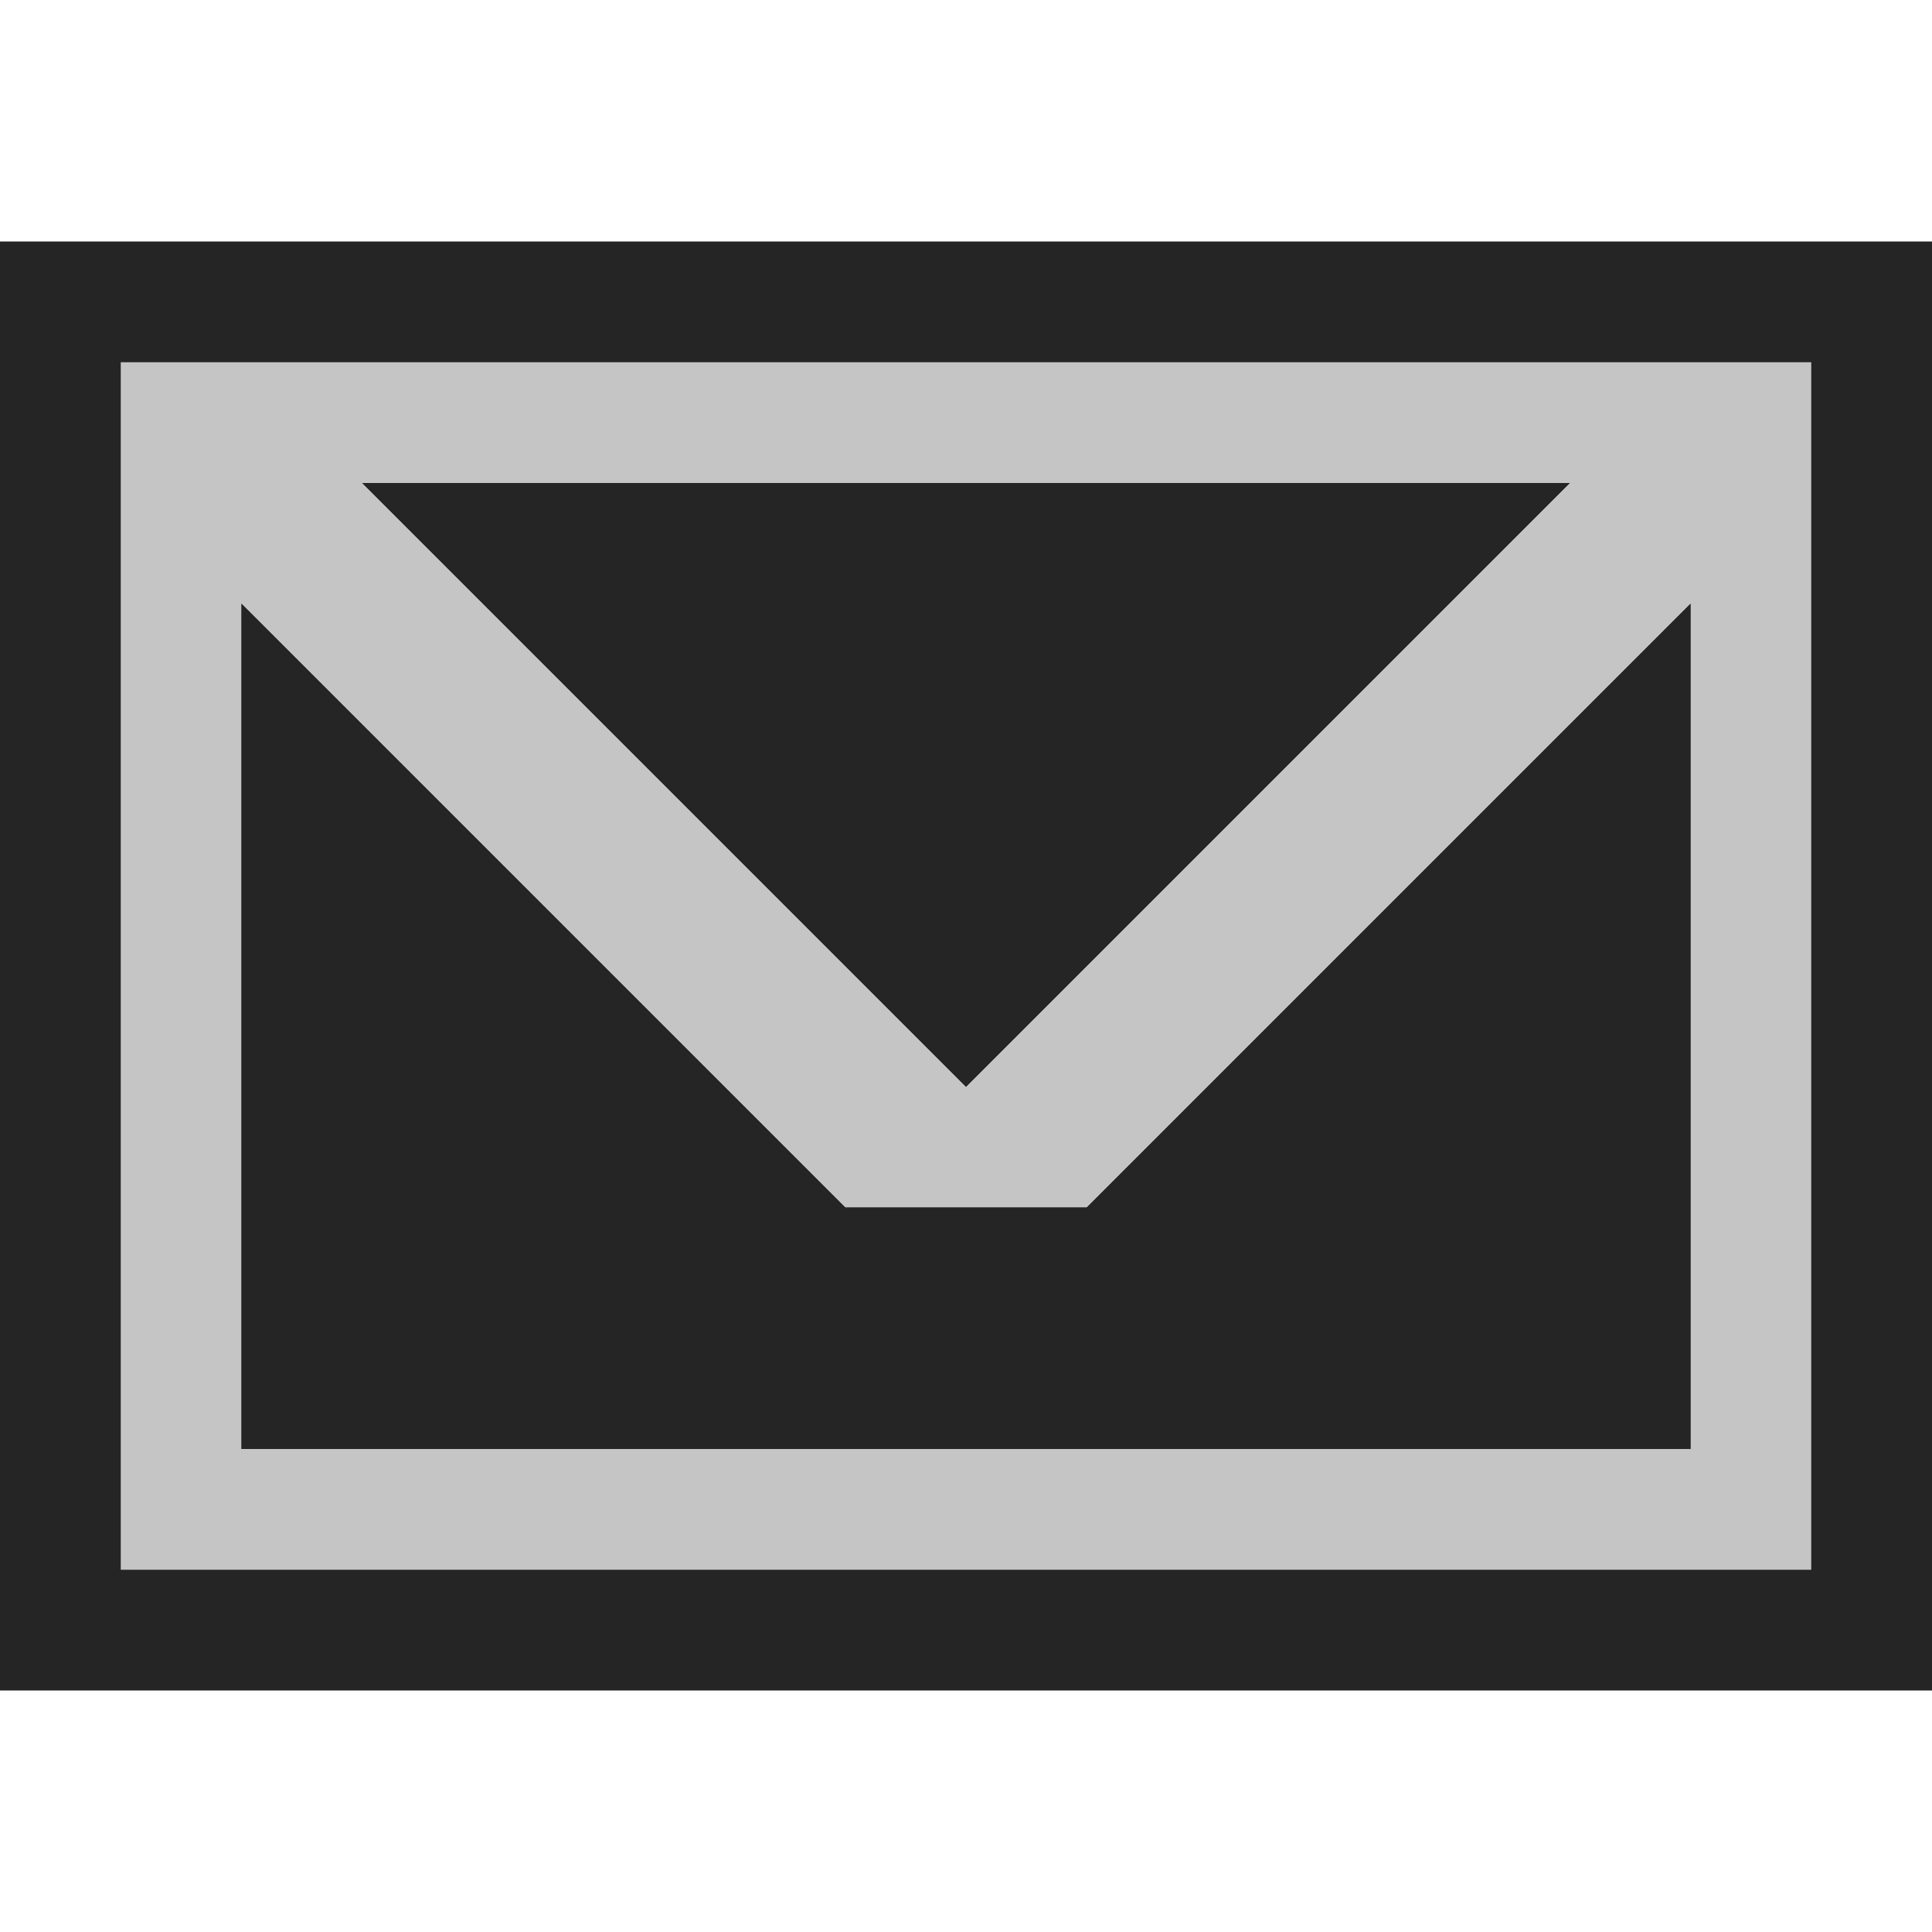
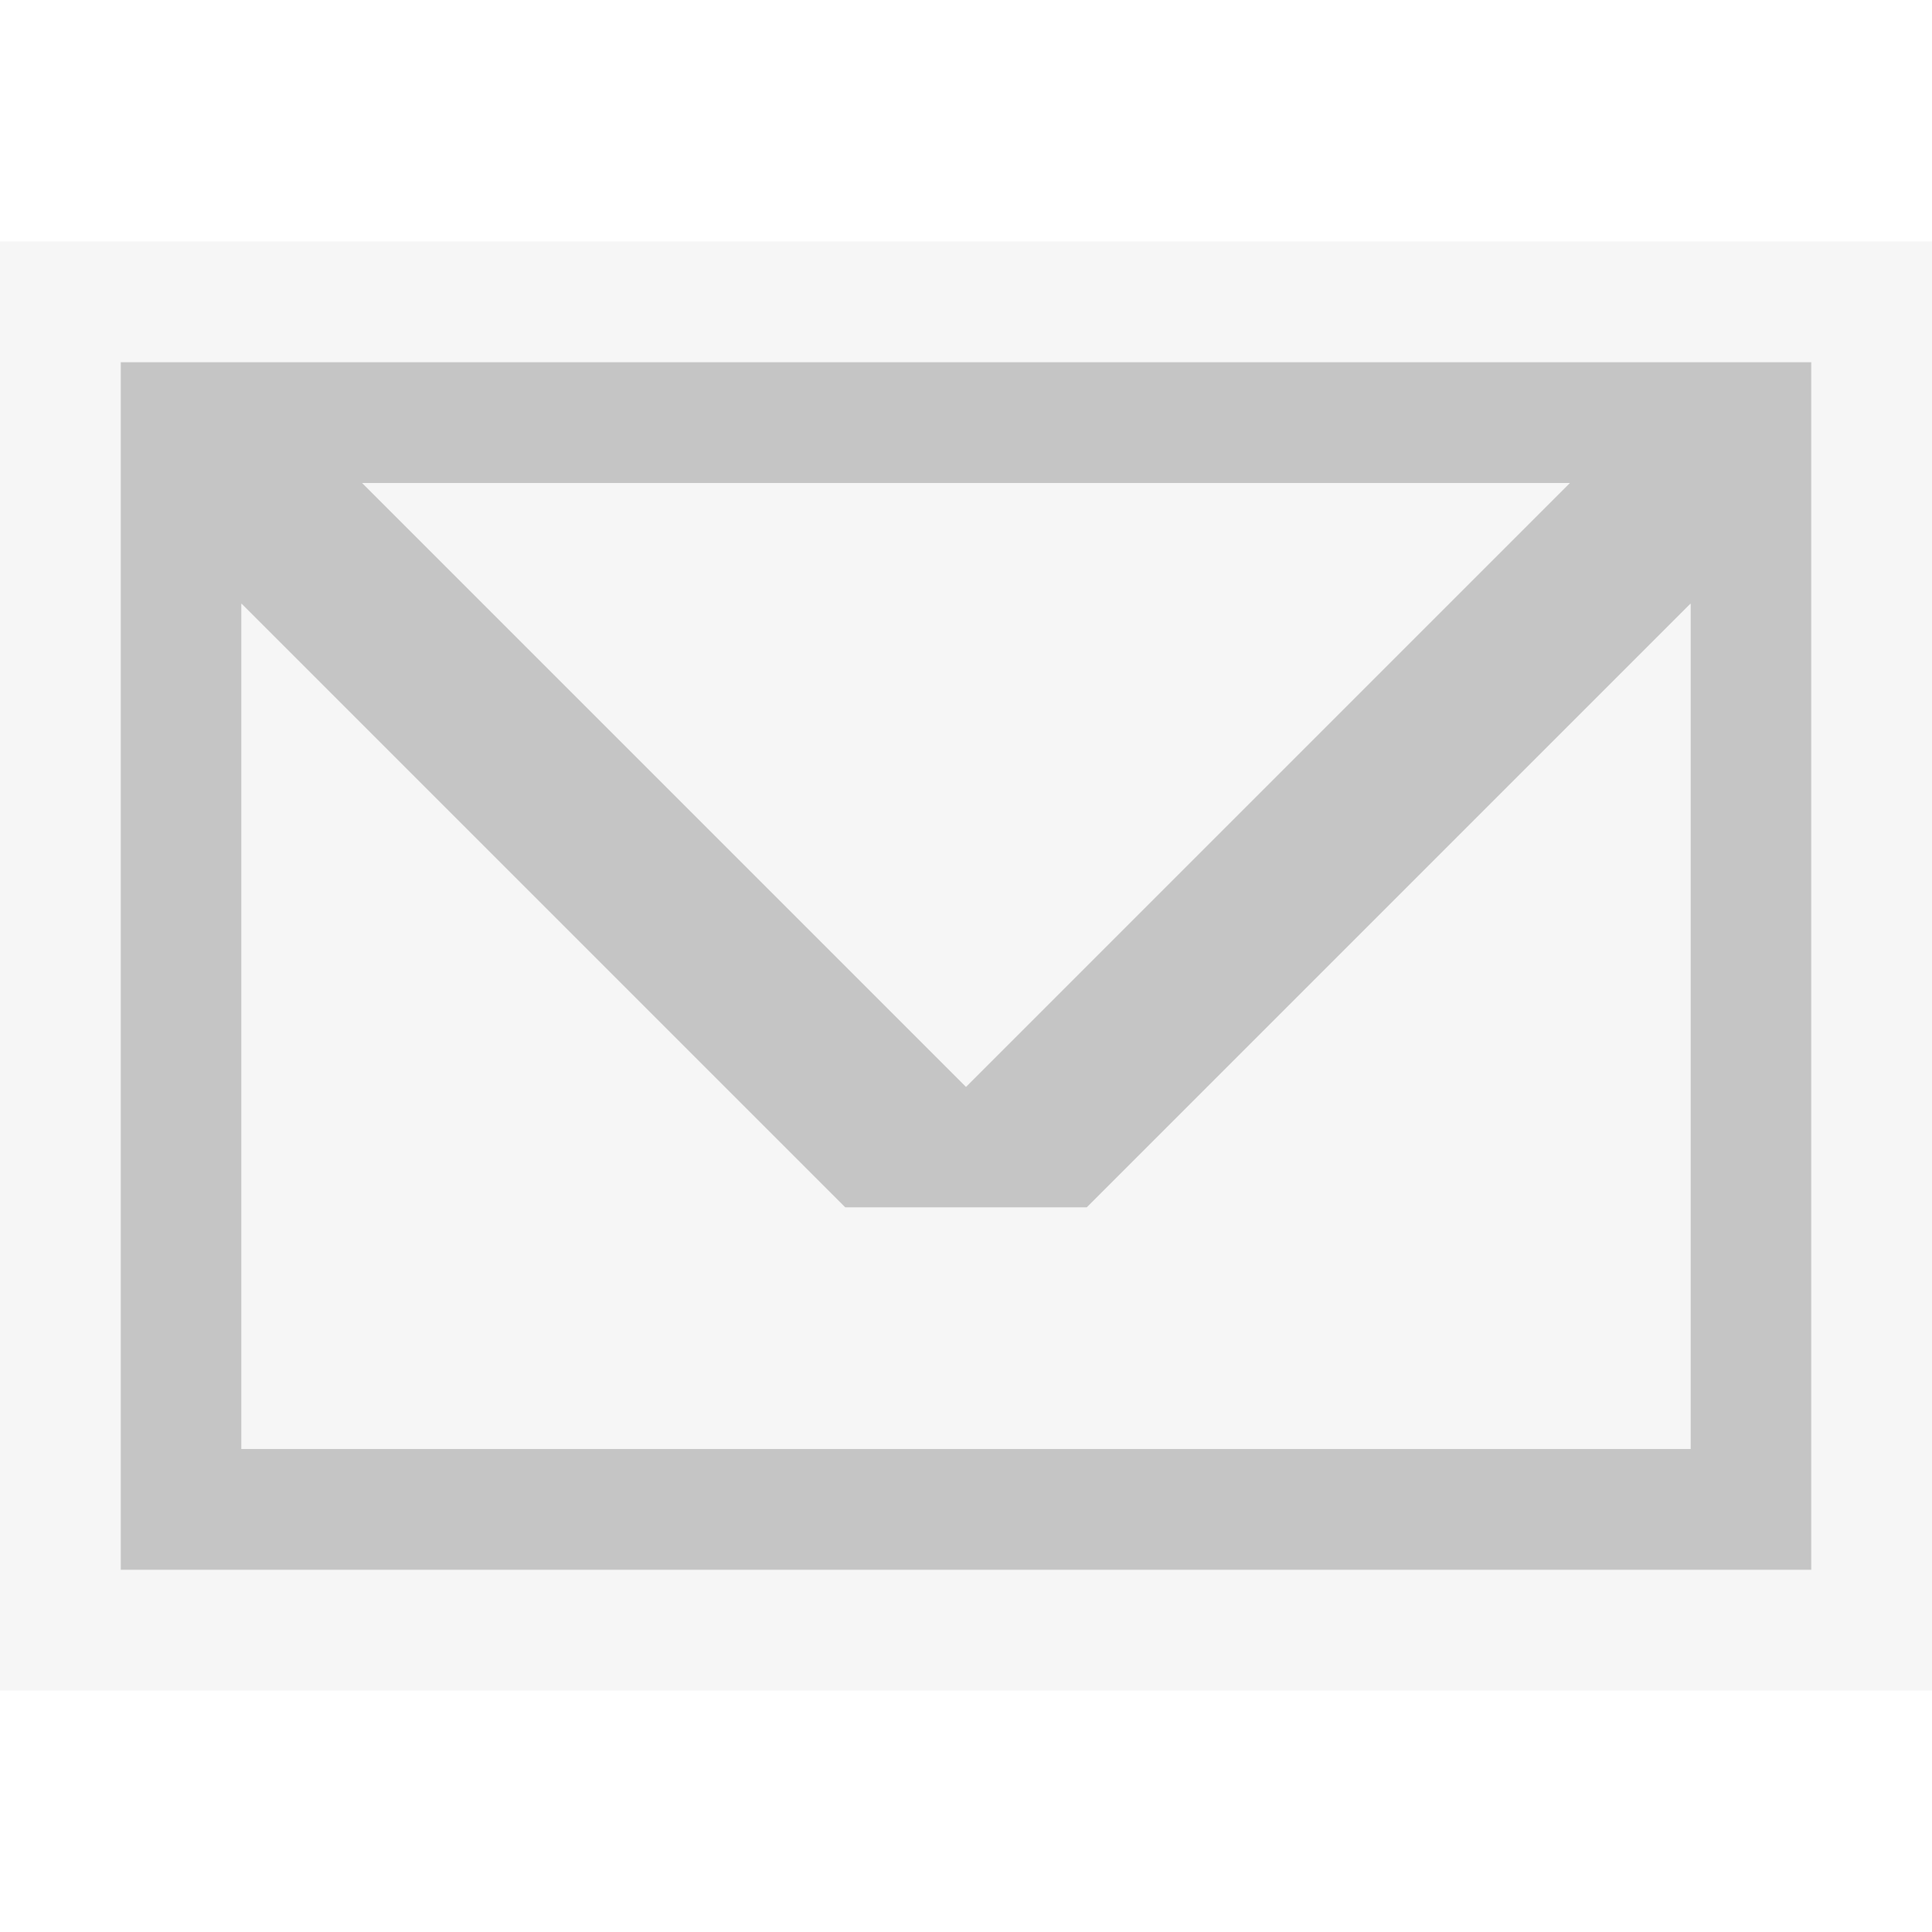
<svg xmlns="http://www.w3.org/2000/svg" version="1.1" x="0px" y="0px" viewBox="0 0 16 16" style="enable-background:new 0 0 16 16;" xml:space="preserve">
  <g id="canvas">
    <path id="XMLID_1_" style="opacity:0;fill:#252526;" d="M16,16H0V0h16V16z" />
  </g>
  <g id="outline">
-     <path id="XMLID_3_" style="fill:#252526;" d="M16,14H0V2h16V14z" />
+     <path id="XMLID_3_" style="fill:#F6F6F6;" d="M16,14H0V2h16V14z" />
  </g>
  <g id="iconBg">
    <path style="fill:#C5C5C5;" d="M1,3v10h14V3H1z M13,4L8,9L3,4H13z M14,12H2V5l5,5h2l5-5V12z" />
  </g>
  <g id="iconFg">
-     <path id="XMLID_5_" style="fill:#252526;" d="M2,5l5,5h2l5-5v7H2V5z M8,9l5-5H3L8,9z" />
+     <path id="XMLID_5_" style="fill:#F6F6F6;" d="M2,5l5,5h2l5-5v7H2V5z M8,9l5-5H3L8,9z" />
  </g>
</svg>
